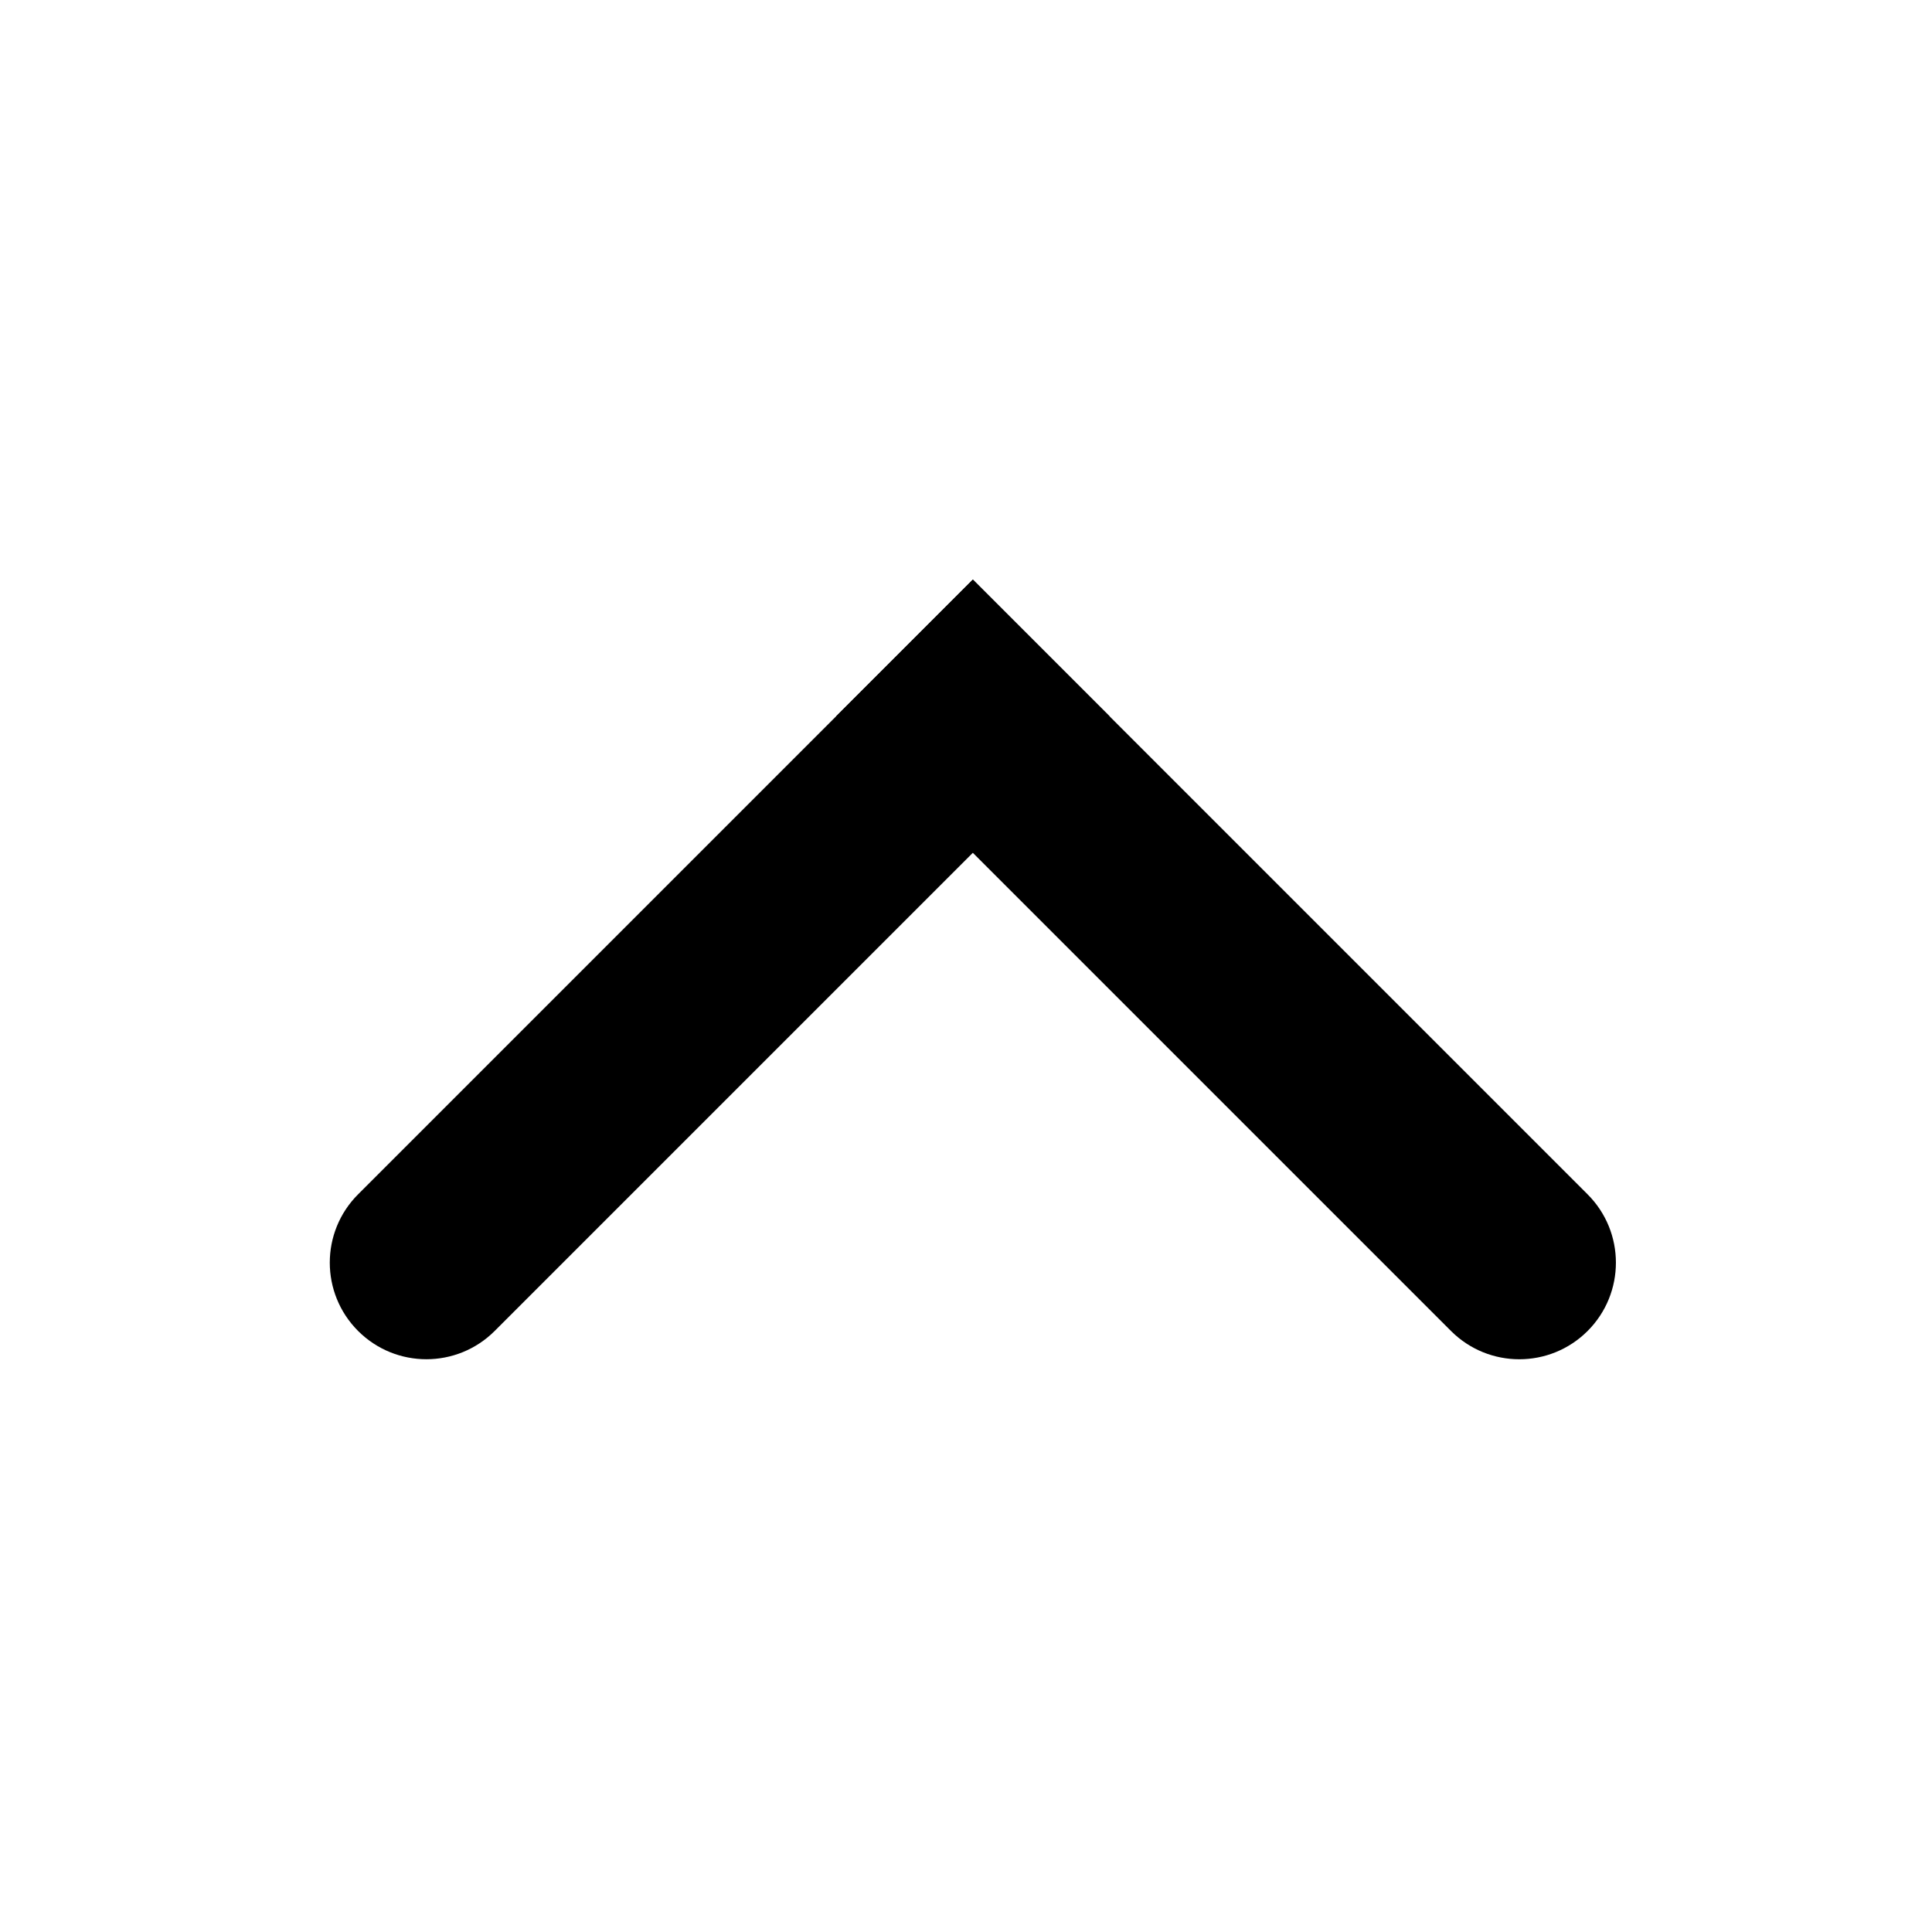
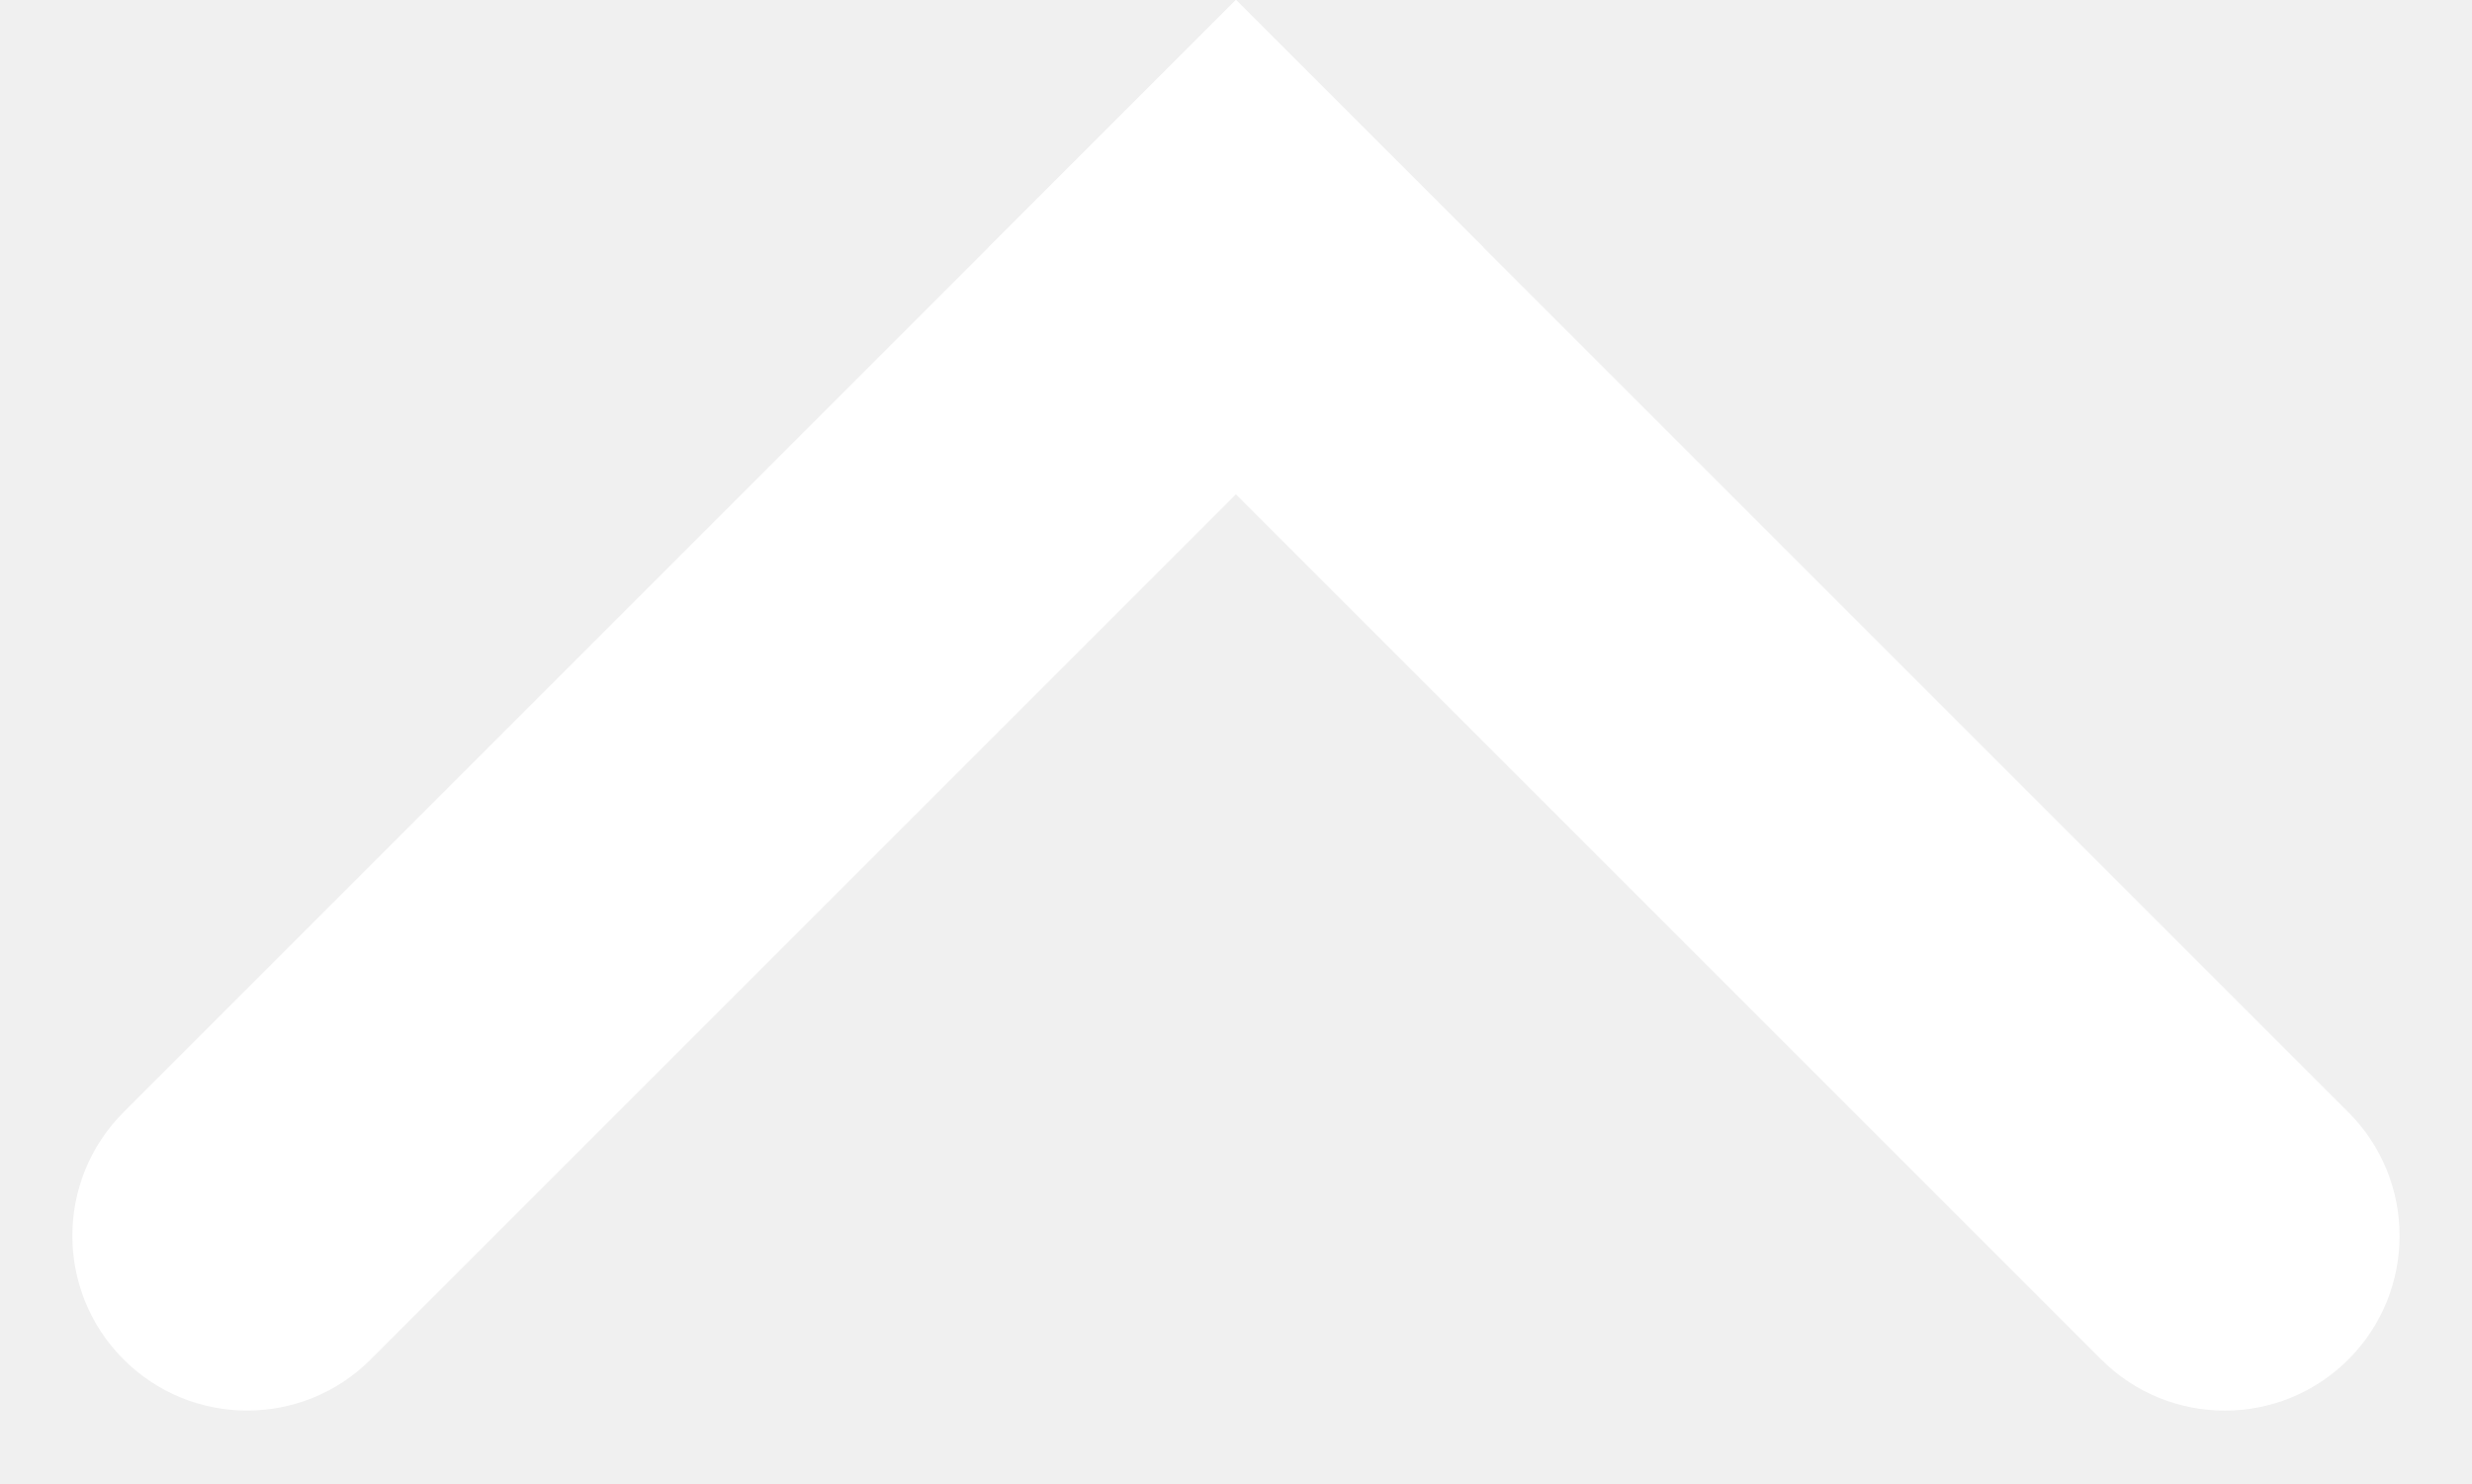
- <svg xmlns="http://www.w3.org/2000/svg" width="20" height="20" viewBox="0 0 20 20">
-   <g id="Small-Arrow-Up-Icon" transform="translate(-873 -1172)">
+ <svg xmlns="http://www.w3.org/2000/svg" width="14.142" height="8.486" viewBox="0 0 14.142 8.486">
+   <g id="Small-Arrow-Up-Icon" transform="translate(-876 -1178)">
    <g id="Group_4482" data-name="Group 4482">
-       <g id="Group_4479" data-name="Group 4479" transform="translate(4 2)">
-         <rect id="Rectangle_3344" data-name="Rectangle 3344" width="20" height="20" transform="translate(869 1170)" fill="#FFFFFF" />
-       </g>
      <g id="Group_4480" data-name="Group 4480" transform="translate(1761.864 2364.355) rotate(180)">
-         <path id="Rectangle_3346" data-name="Rectangle 3346" d="M0,0H9a1,1,0,0,1,1,1V1A1,1,0,0,1,9,2H0A0,0,0,0,1,0,2V0A0,0,0,0,1,0,0Z" transform="translate(878.793 1186.355) rotate(-135)" />
-         <path id="Rectangle_3347" data-name="Rectangle 3347" d="M0,0H9a1,1,0,0,1,1,1V1A1,1,0,0,1,9,2H0A0,0,0,0,1,0,2V0A0,0,0,0,1,0,0Z" transform="translate(877.379 1184.941) rotate(-45)" />
+         <path id="Rectangle_3346" data-name="Rectangle 3346" d="M0,0H9a1,1,0,0,1,1,1V1A1,1,0,0,1,9,2H0A0,0,0,0,1,0,2V0A0,0,0,0,1,0,0Z" transform="translate(878.793 1186.355) rotate(-135)" fill="#fff" />
+         <path id="Rectangle_3347" data-name="Rectangle 3347" d="M0,0H9a1,1,0,0,1,1,1V1A1,1,0,0,1,9,2H0A0,0,0,0,1,0,2V0A0,0,0,0,1,0,0Z" transform="translate(877.379 1184.941) rotate(-45)" fill="#fff" />
      </g>
    </g>
  </g>
</svg>
